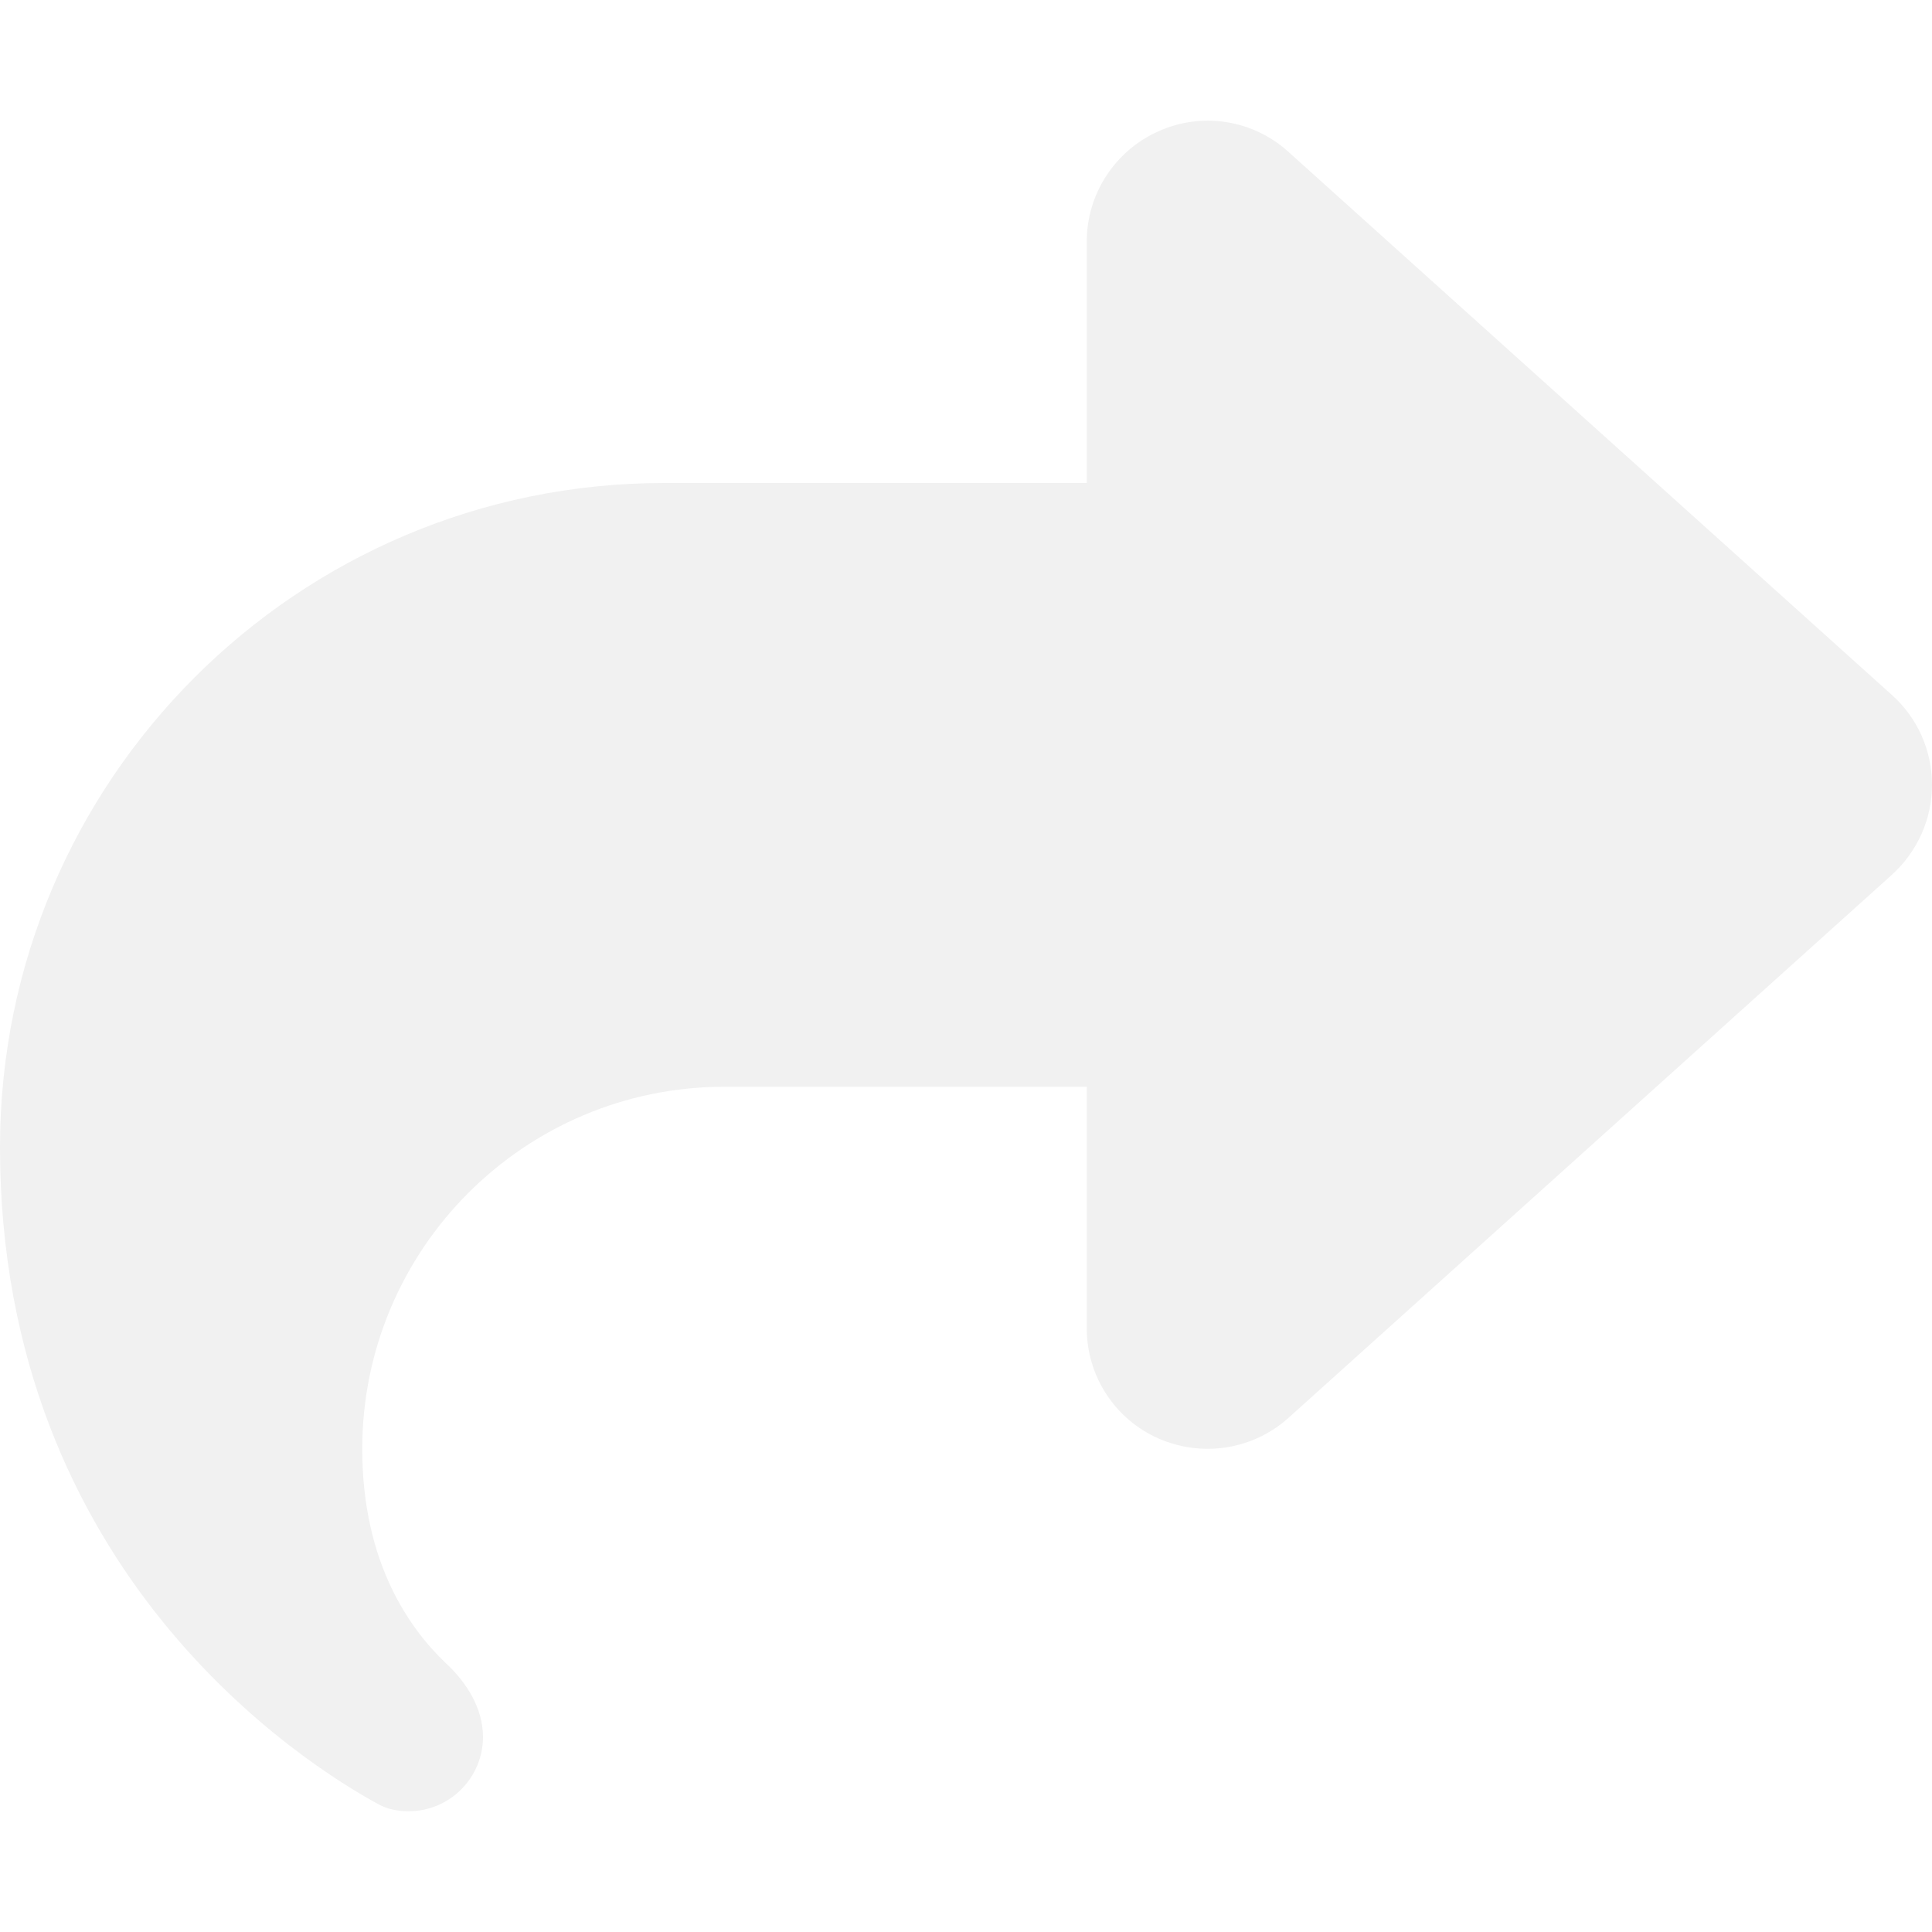
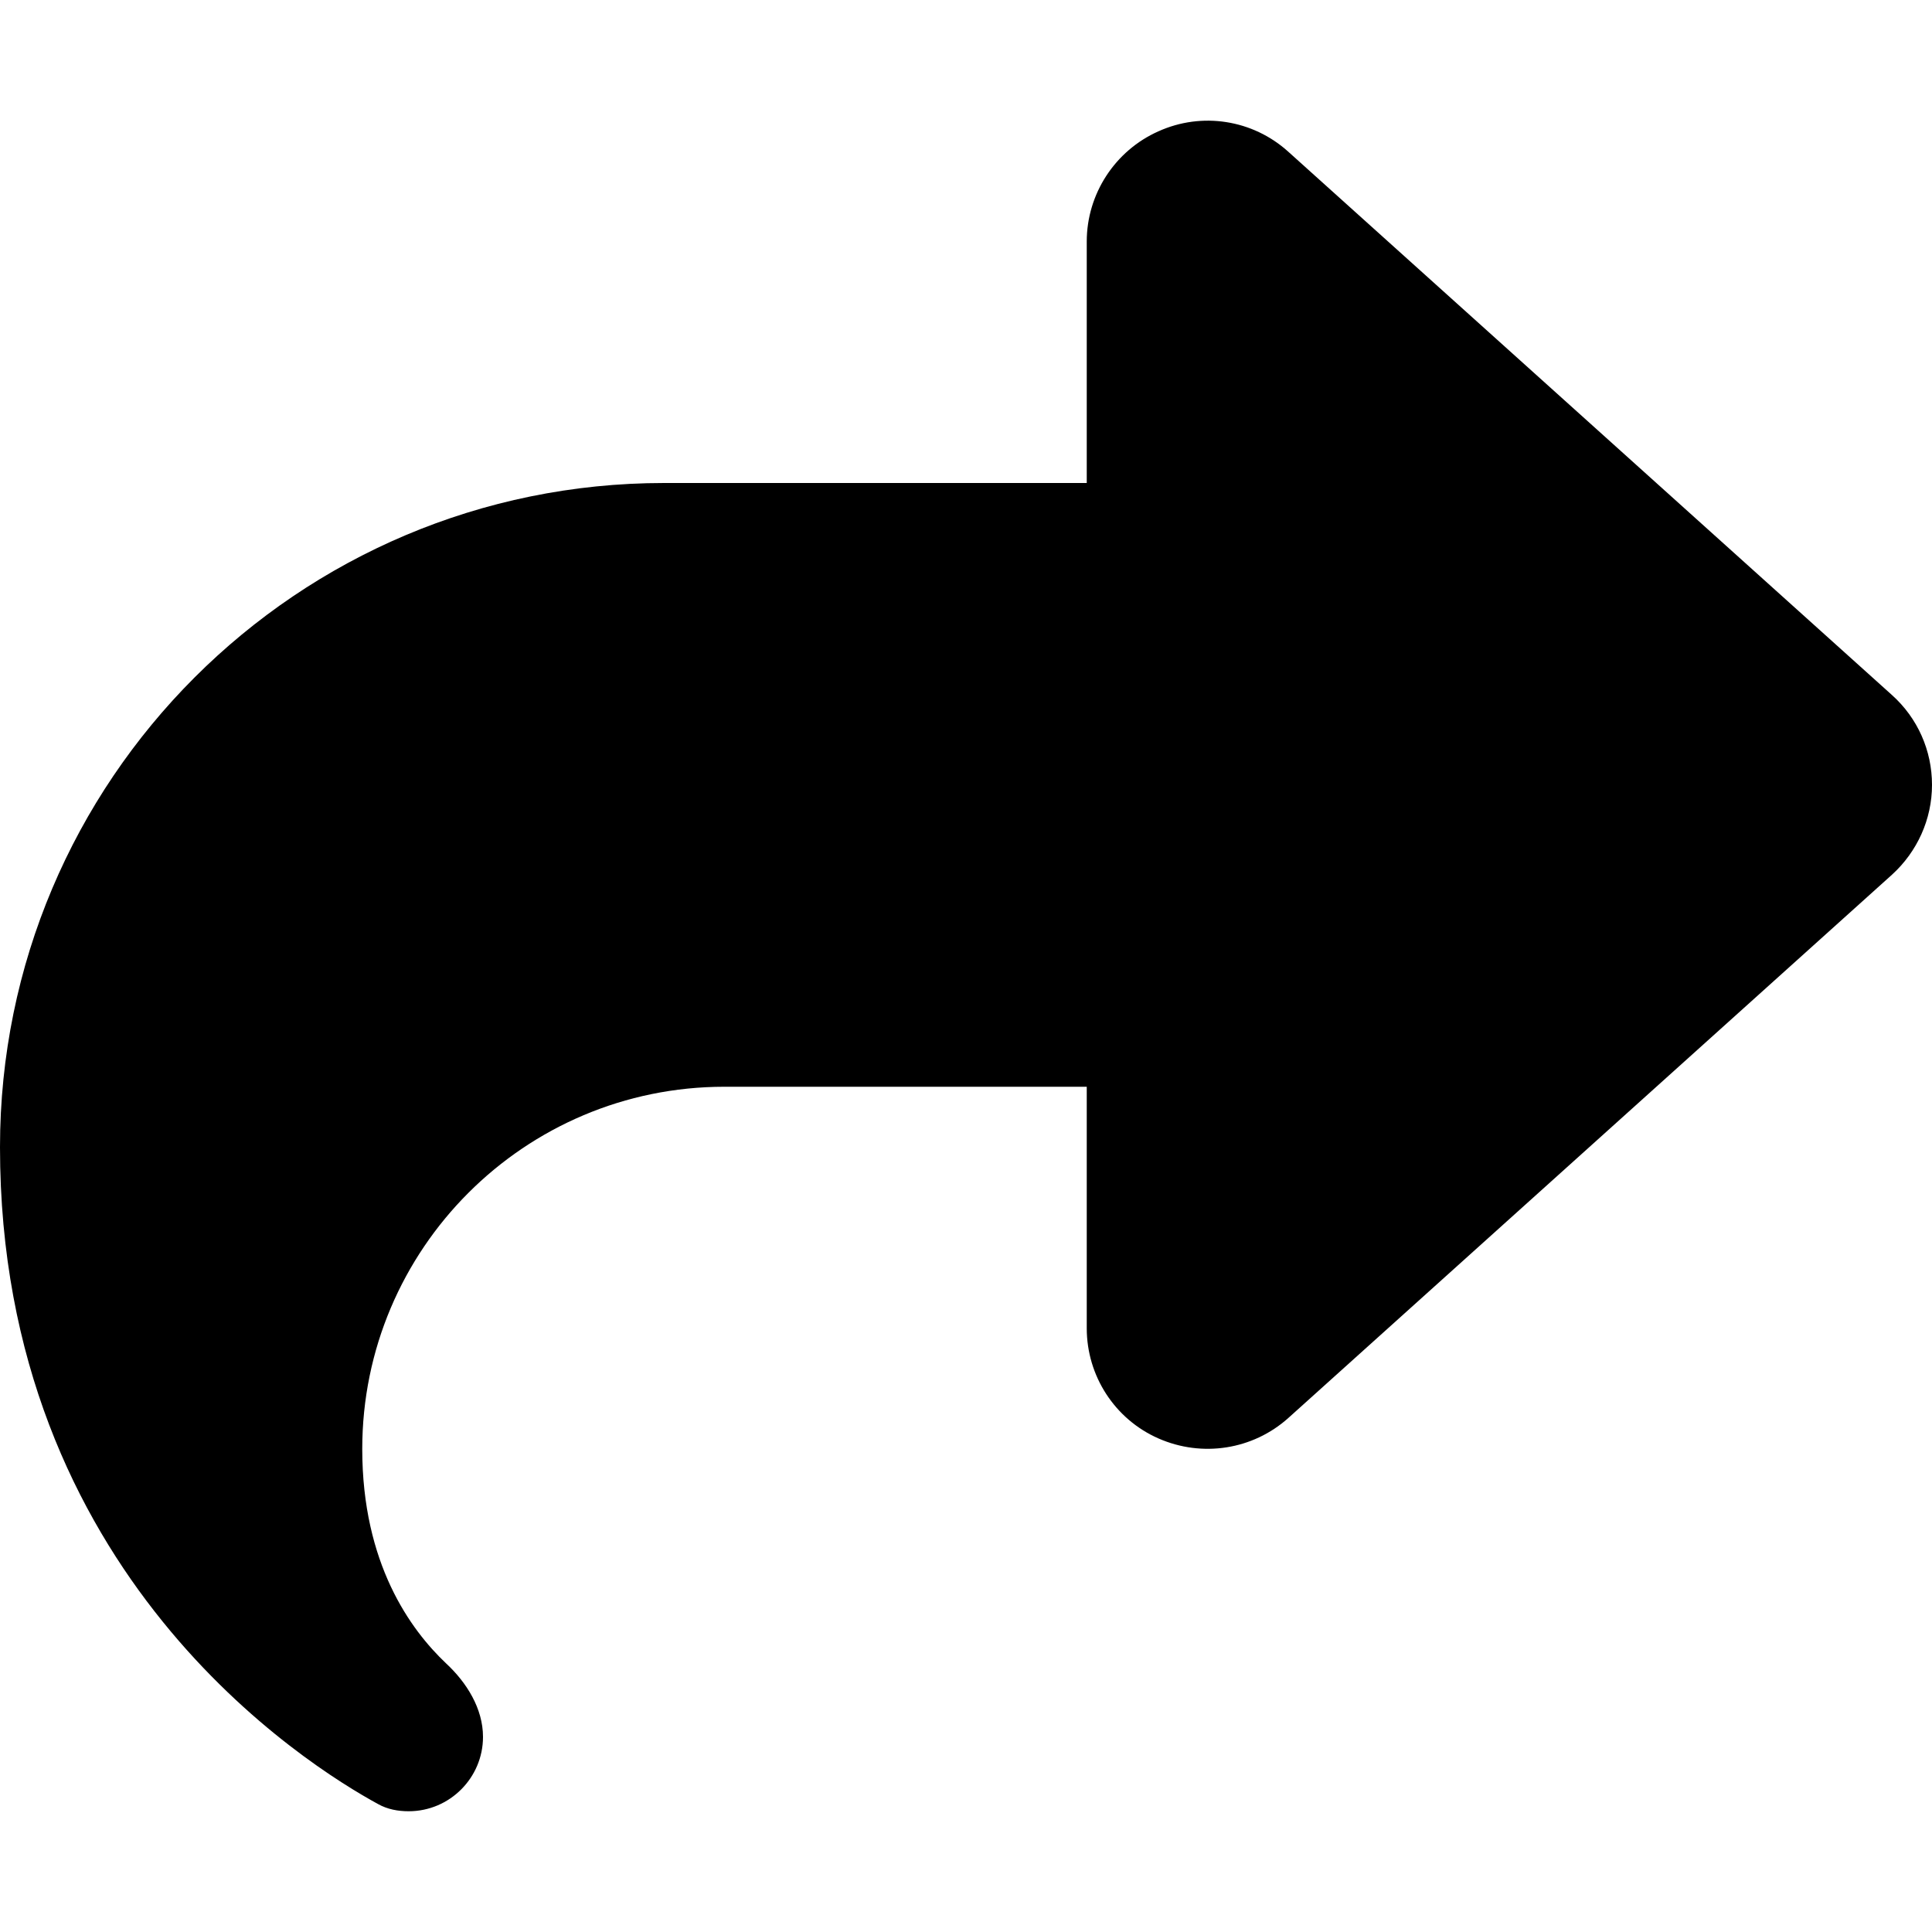
<svg xmlns="http://www.w3.org/2000/svg" viewBox="0 0 512 512">
-   <path fill="#f1f1f1" d="M307 34.8c-11.5 5.1-19 16.6-19 29.2l0 64-112 0C78.8 128 0 206.8 0 304C0 417.3 81.5 467.9 100.2 478.1c2.5 1.4 5.3 1.9 8.1 1.9c10.9 0 19.7-8.9 19.7-19.7c0-7.5-4.3-14.4-9.8-19.5C108.8 431.9 96 414.4 96 384c0-53 43-96 96-96l96 0 0 64c0 12.6 7.4 24.1 19 29.2s25 3 34.4-5.4l160-144c6.7-6.1 10.6-14.7 10.6-23.8s-3.8-17.7-10.6-23.8l-160-144c-9.4-8.5-22.9-10.6-34.4-5.4z" />
+   <path d="M307 34.8c-11.5 5.1-19 16.6-19 29.2l0 64-112 0C78.8 128 0 206.8 0 304C0 417.3 81.5 467.9 100.2 478.1c2.5 1.4 5.3 1.9 8.1 1.9c10.9 0 19.7-8.9 19.7-19.7c0-7.5-4.3-14.4-9.8-19.5C108.8 431.9 96 414.4 96 384c0-53 43-96 96-96l96 0 0 64c0 12.6 7.4 24.1 19 29.2s25 3 34.4-5.4l160-144c6.7-6.1 10.6-14.7 10.6-23.8s-3.8-17.7-10.6-23.8l-160-144c-9.4-8.5-22.9-10.6-34.4-5.4z" />
</svg>
